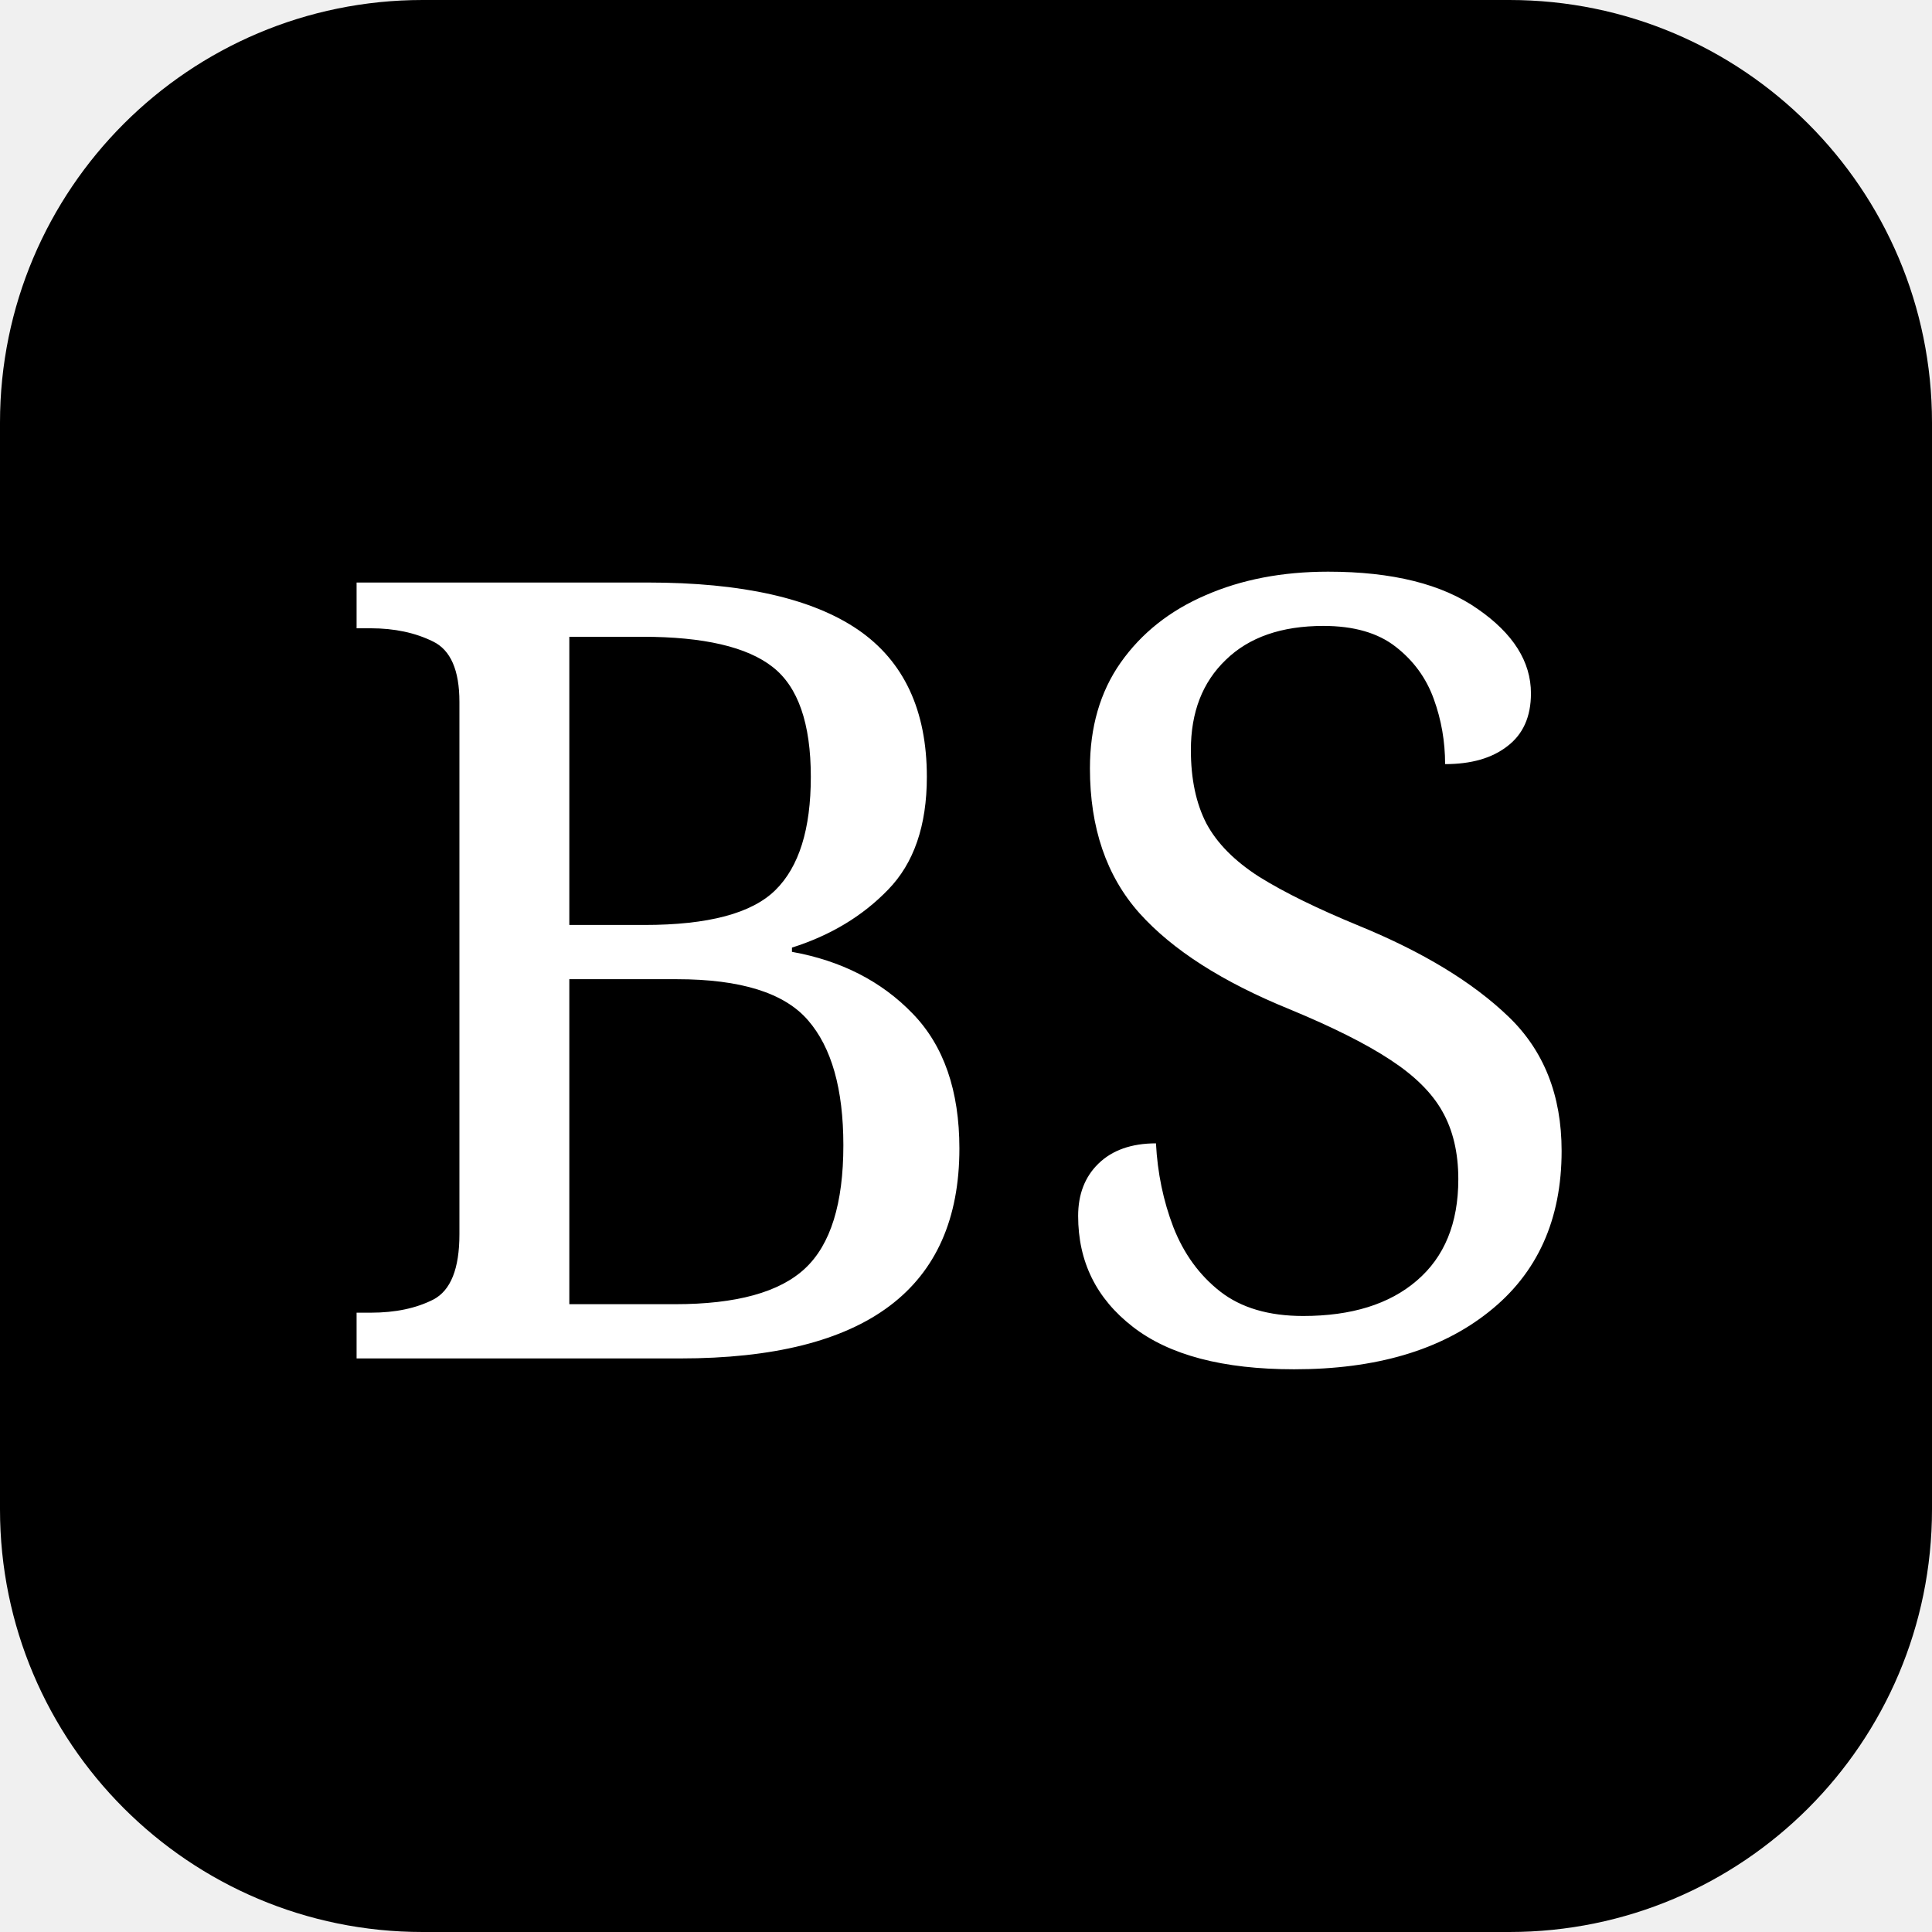
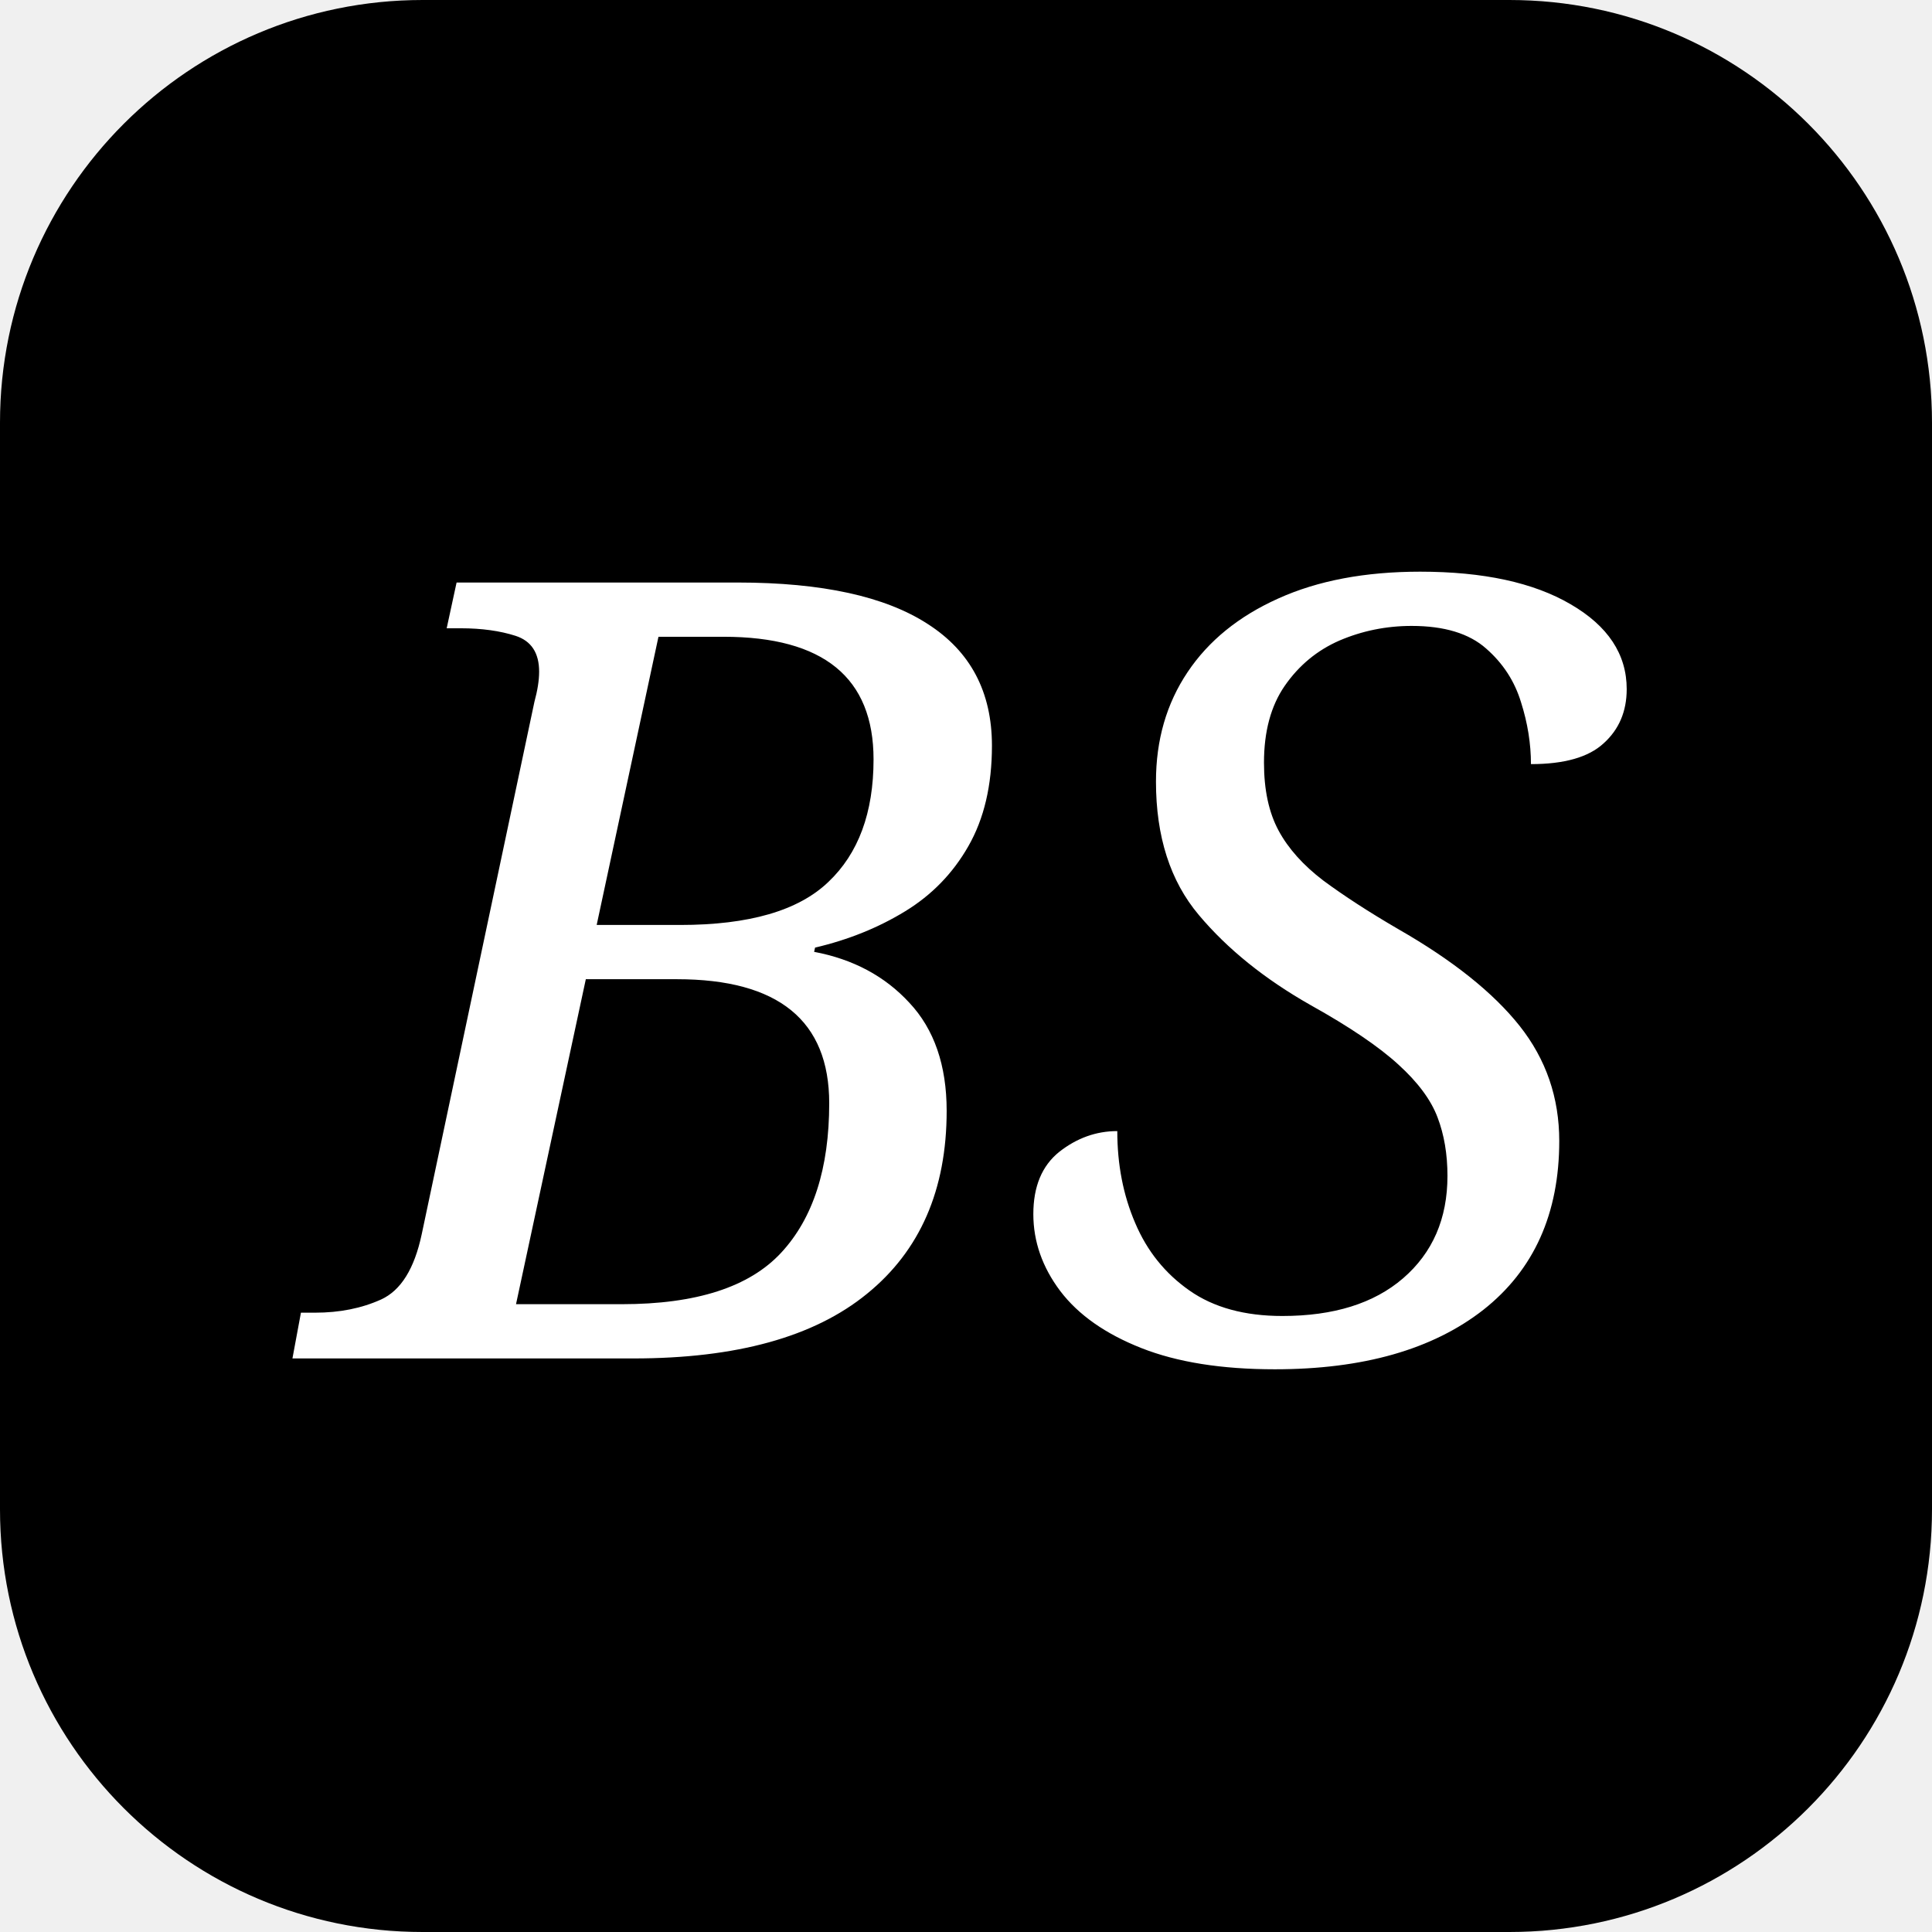
<svg xmlns="http://www.w3.org/2000/svg" viewBox="0 0 64 64">
  <rect width="64" height="64" rx="14" fill="#000" />
-   <text x="32" y="45" text-anchor="middle" font-family="UnifrakturMaguntia, 'Old English Text MT', serif" font-size="36" fill="#fff">BS</text>
+   <text x="32" y="45" text-anchor="middle" font-family="'Instrument Serif', Georgia, serif" font-style="italic" font-size="36" fill="#fff">BS</text>
</svg>
